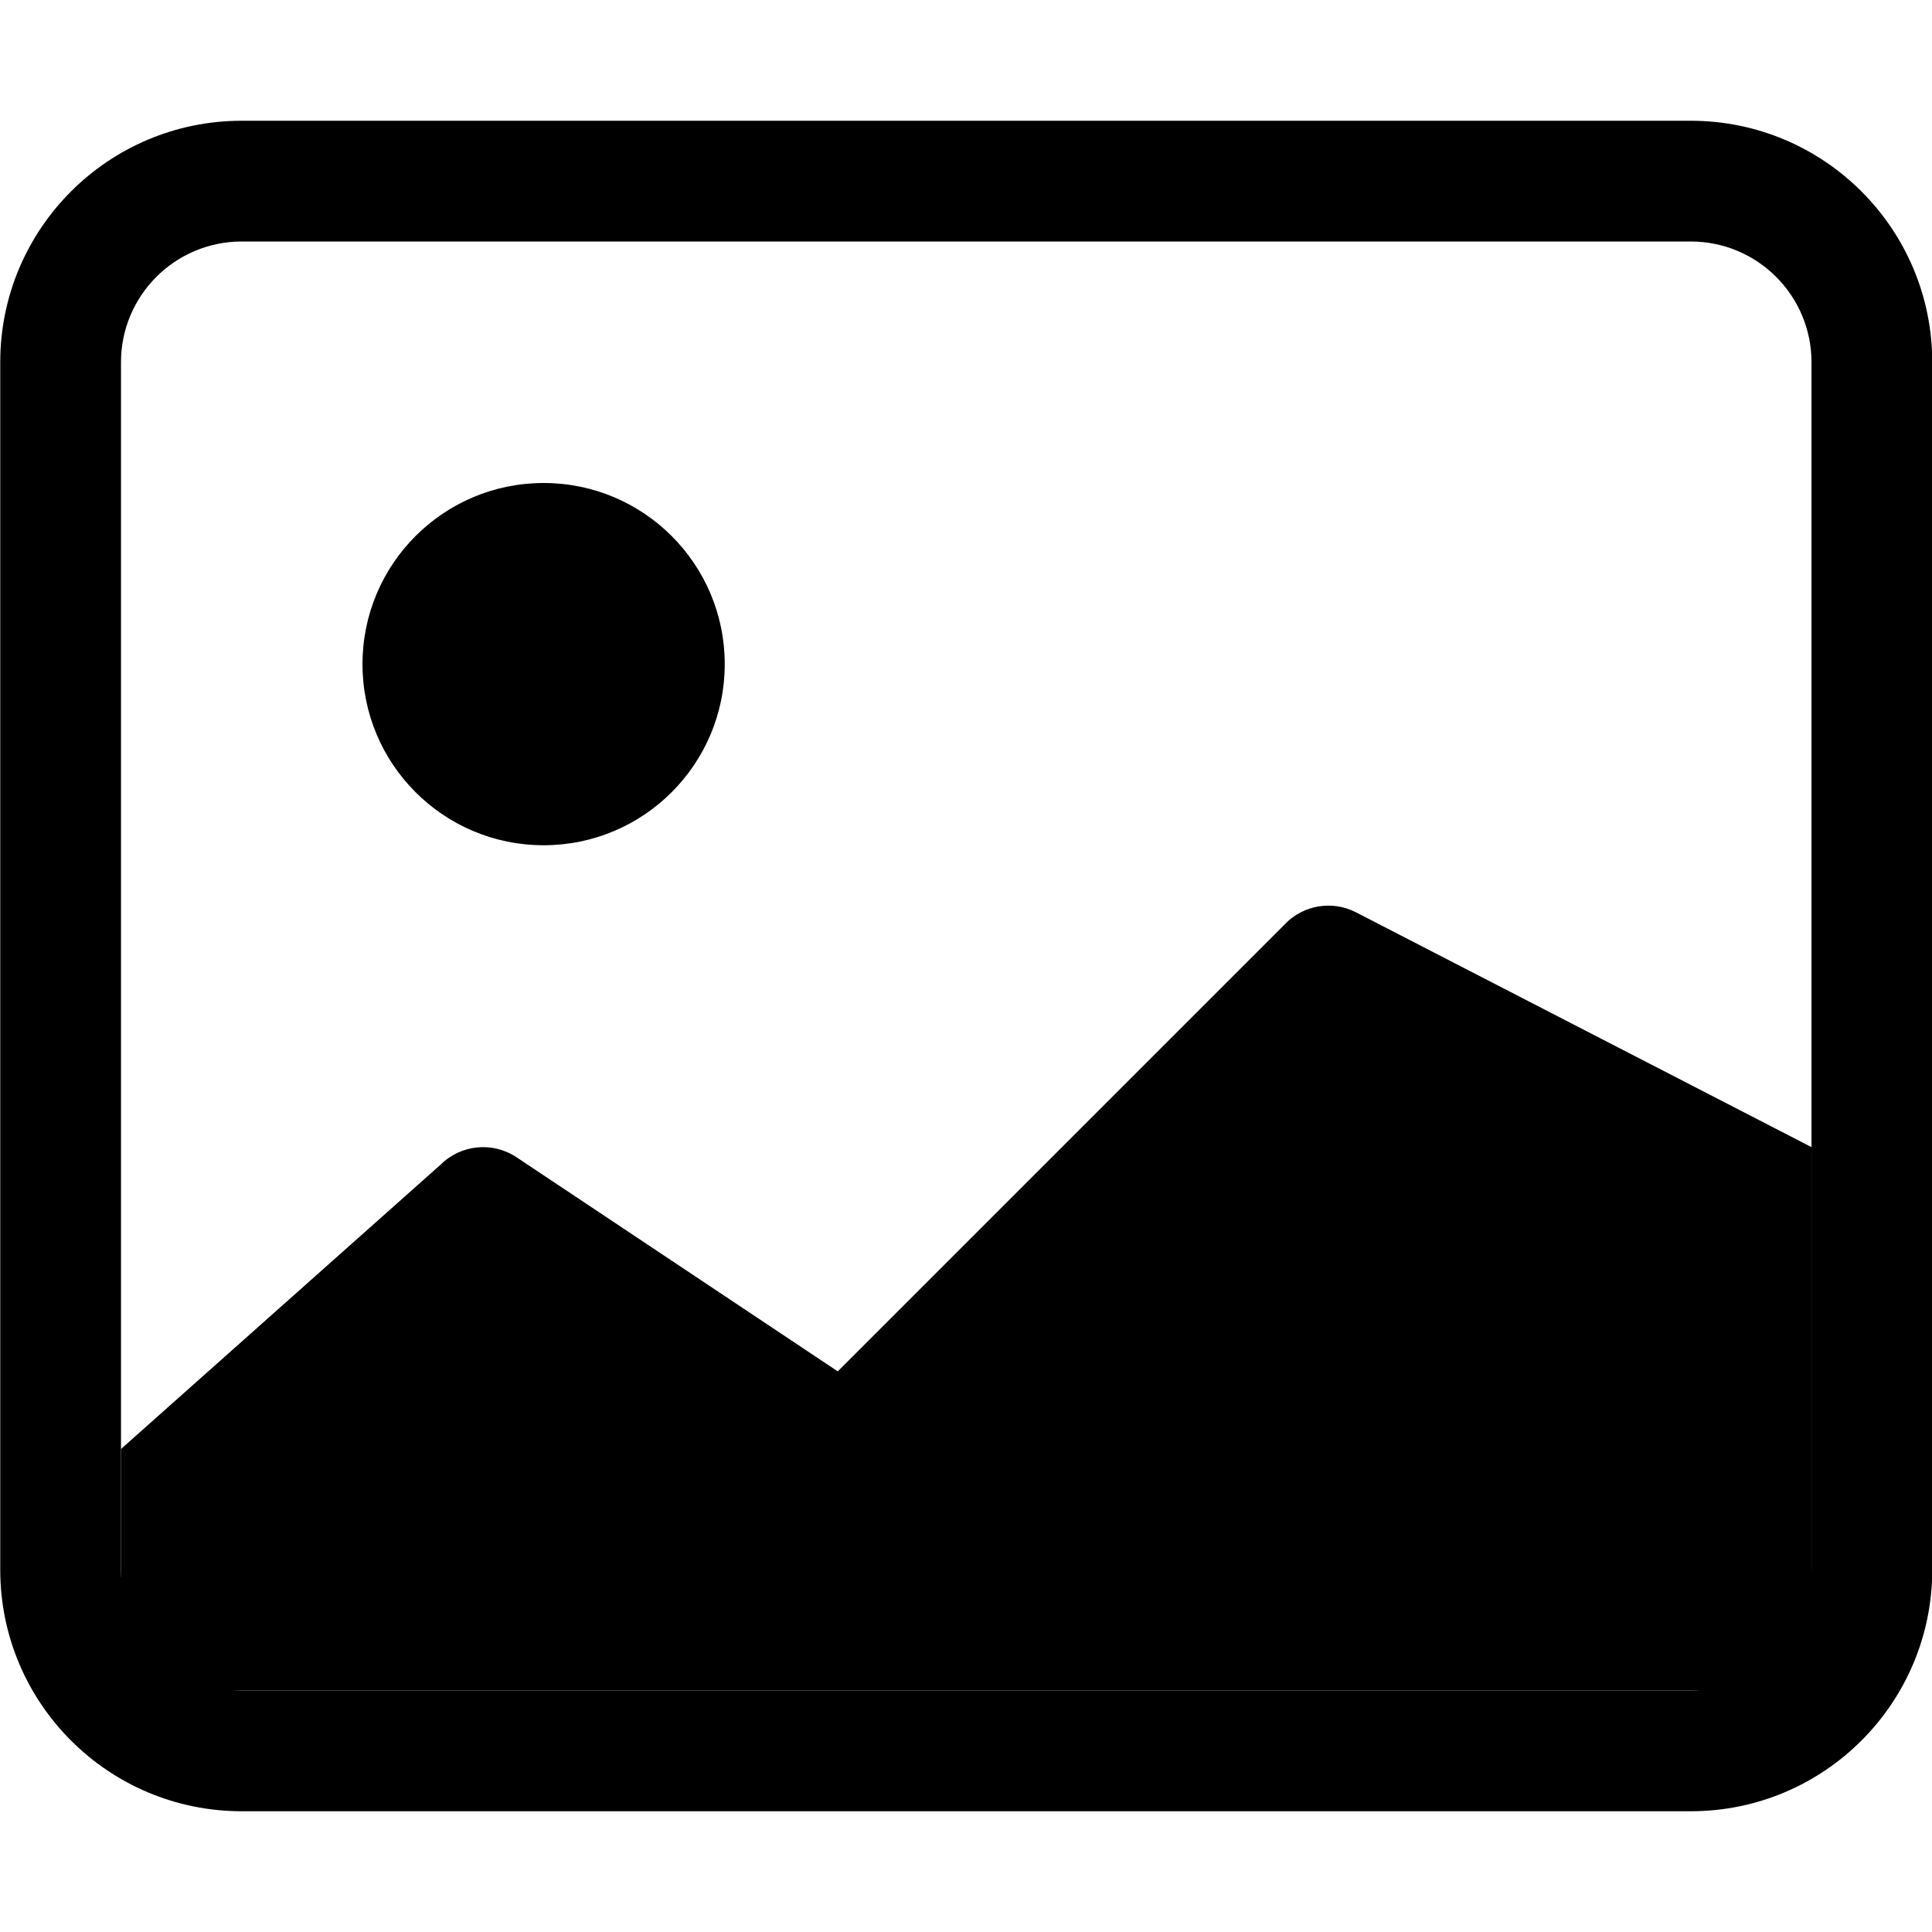
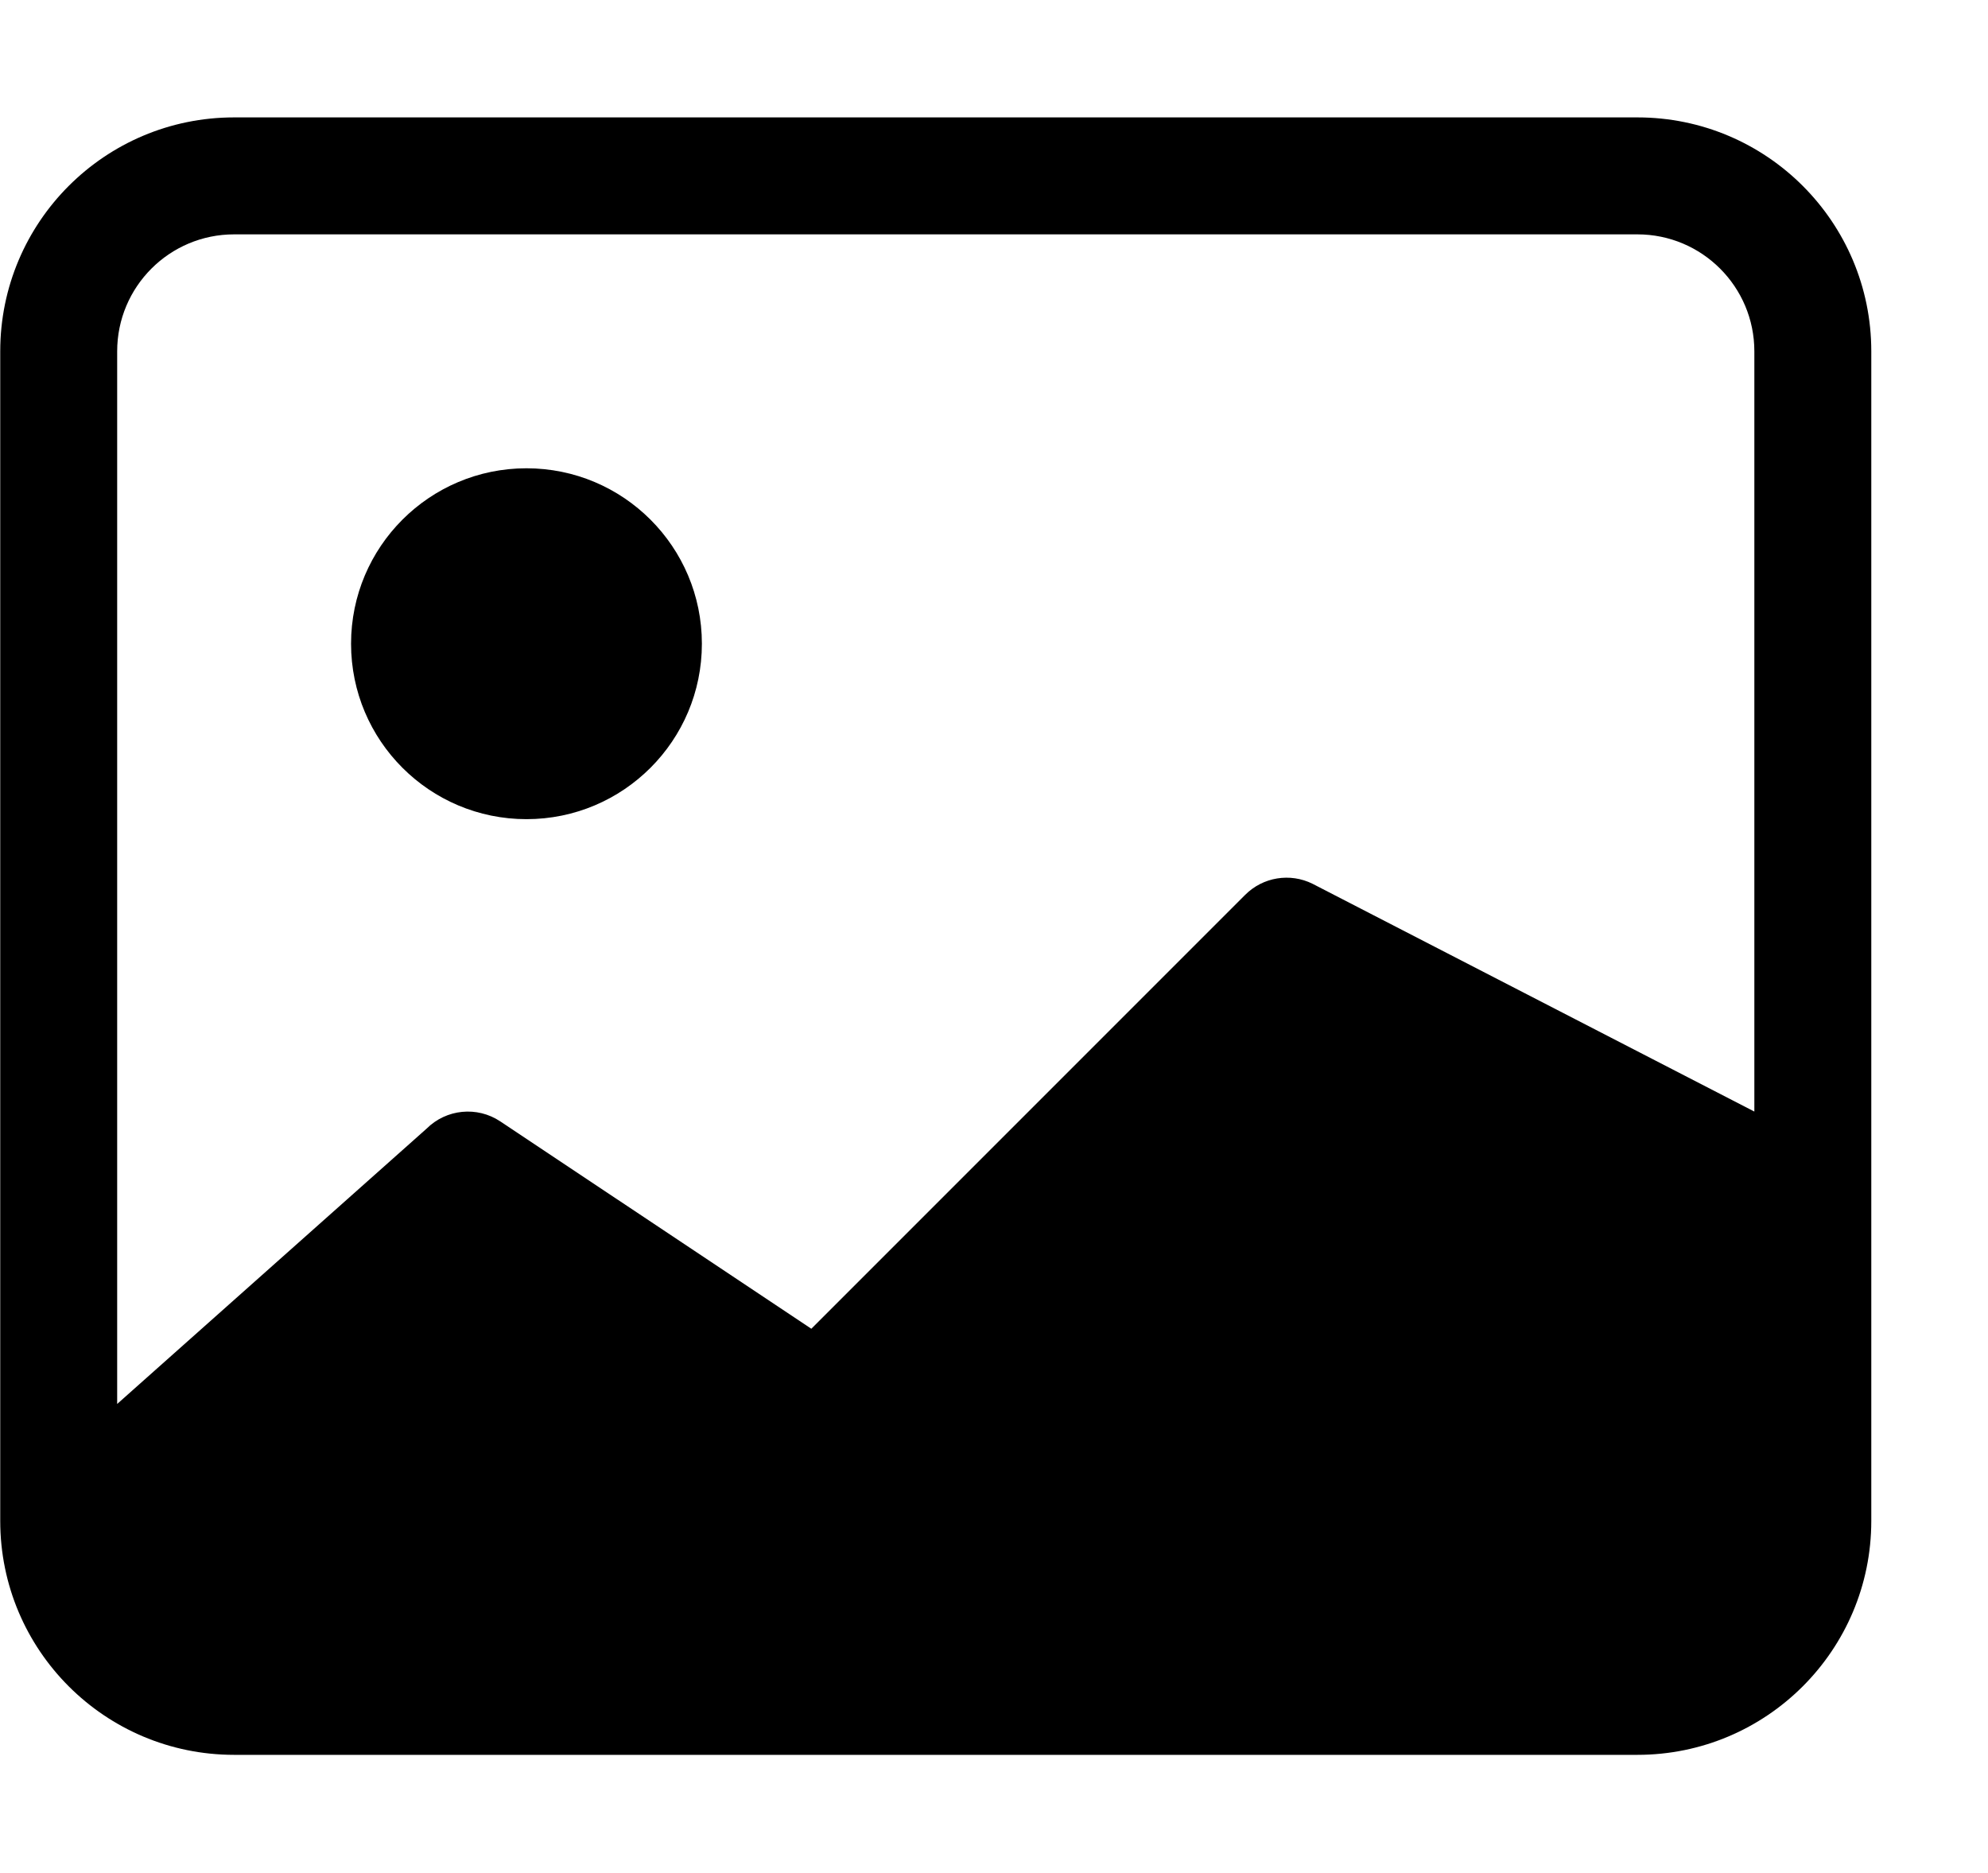
- <svg xmlns="http://www.w3.org/2000/svg" width="1em" height="1em" viewBox="0 0 16 16" class="bi bi-image" fill="currentColor">
-   <path fill-rule="evenodd" d="M14.002 2h-12a1 1 0 0 0-1 1v10a1 1 0 0 0 1 1h12a1 1 0 0 0 1-1V3a1 1 0 0 0-1-1zm-12-1a2 2 0 0 0-2 2v10a2 2 0 0 0 2 2h12a2 2 0 0 0 2-2V3a2 2 0 0 0-2-2h-12z" />
-   <path d="M10.648 7.646a.5.5 0 0 1 .577-.093L15.002 9.5V14h-14v-2l2.646-2.354a.5.5 0 0 1 .63-.062l2.66 1.773 3.71-3.71z" />
-   <path fill-rule="evenodd" d="M4.502 7a1.5 1.5 0 1 0 0-3 1.5 1.5 0 0 0 0 3z" />
+ <svg xmlns="http://www.w3.org/2000/svg" width="1.062em" height="1em" viewBox="0 0 17 16" class="bi bi-image" fill="currentColor">
+   <path fill-rule="evenodd" d="M14.002 2h-12a1 1 0 0 0-1 1v9l2.646-2.354a.5.5 0 0 1 .63-.062l2.66 1.773 3.71-3.71a.5.5 0 0 1 .577-.094L15.002 9.5V3a1 1 0 0 0-1-1zm-12-1a2 2 0 0 0-2 2v10a2 2 0 0 0 2 2h12a2 2 0 0 0 2-2V3a2 2 0 0 0-2-2h-12zm4 4.5a1.5 1.5 0 1 1-3 0 1.5 1.5 0 0 1 3 0z" />
</svg>
